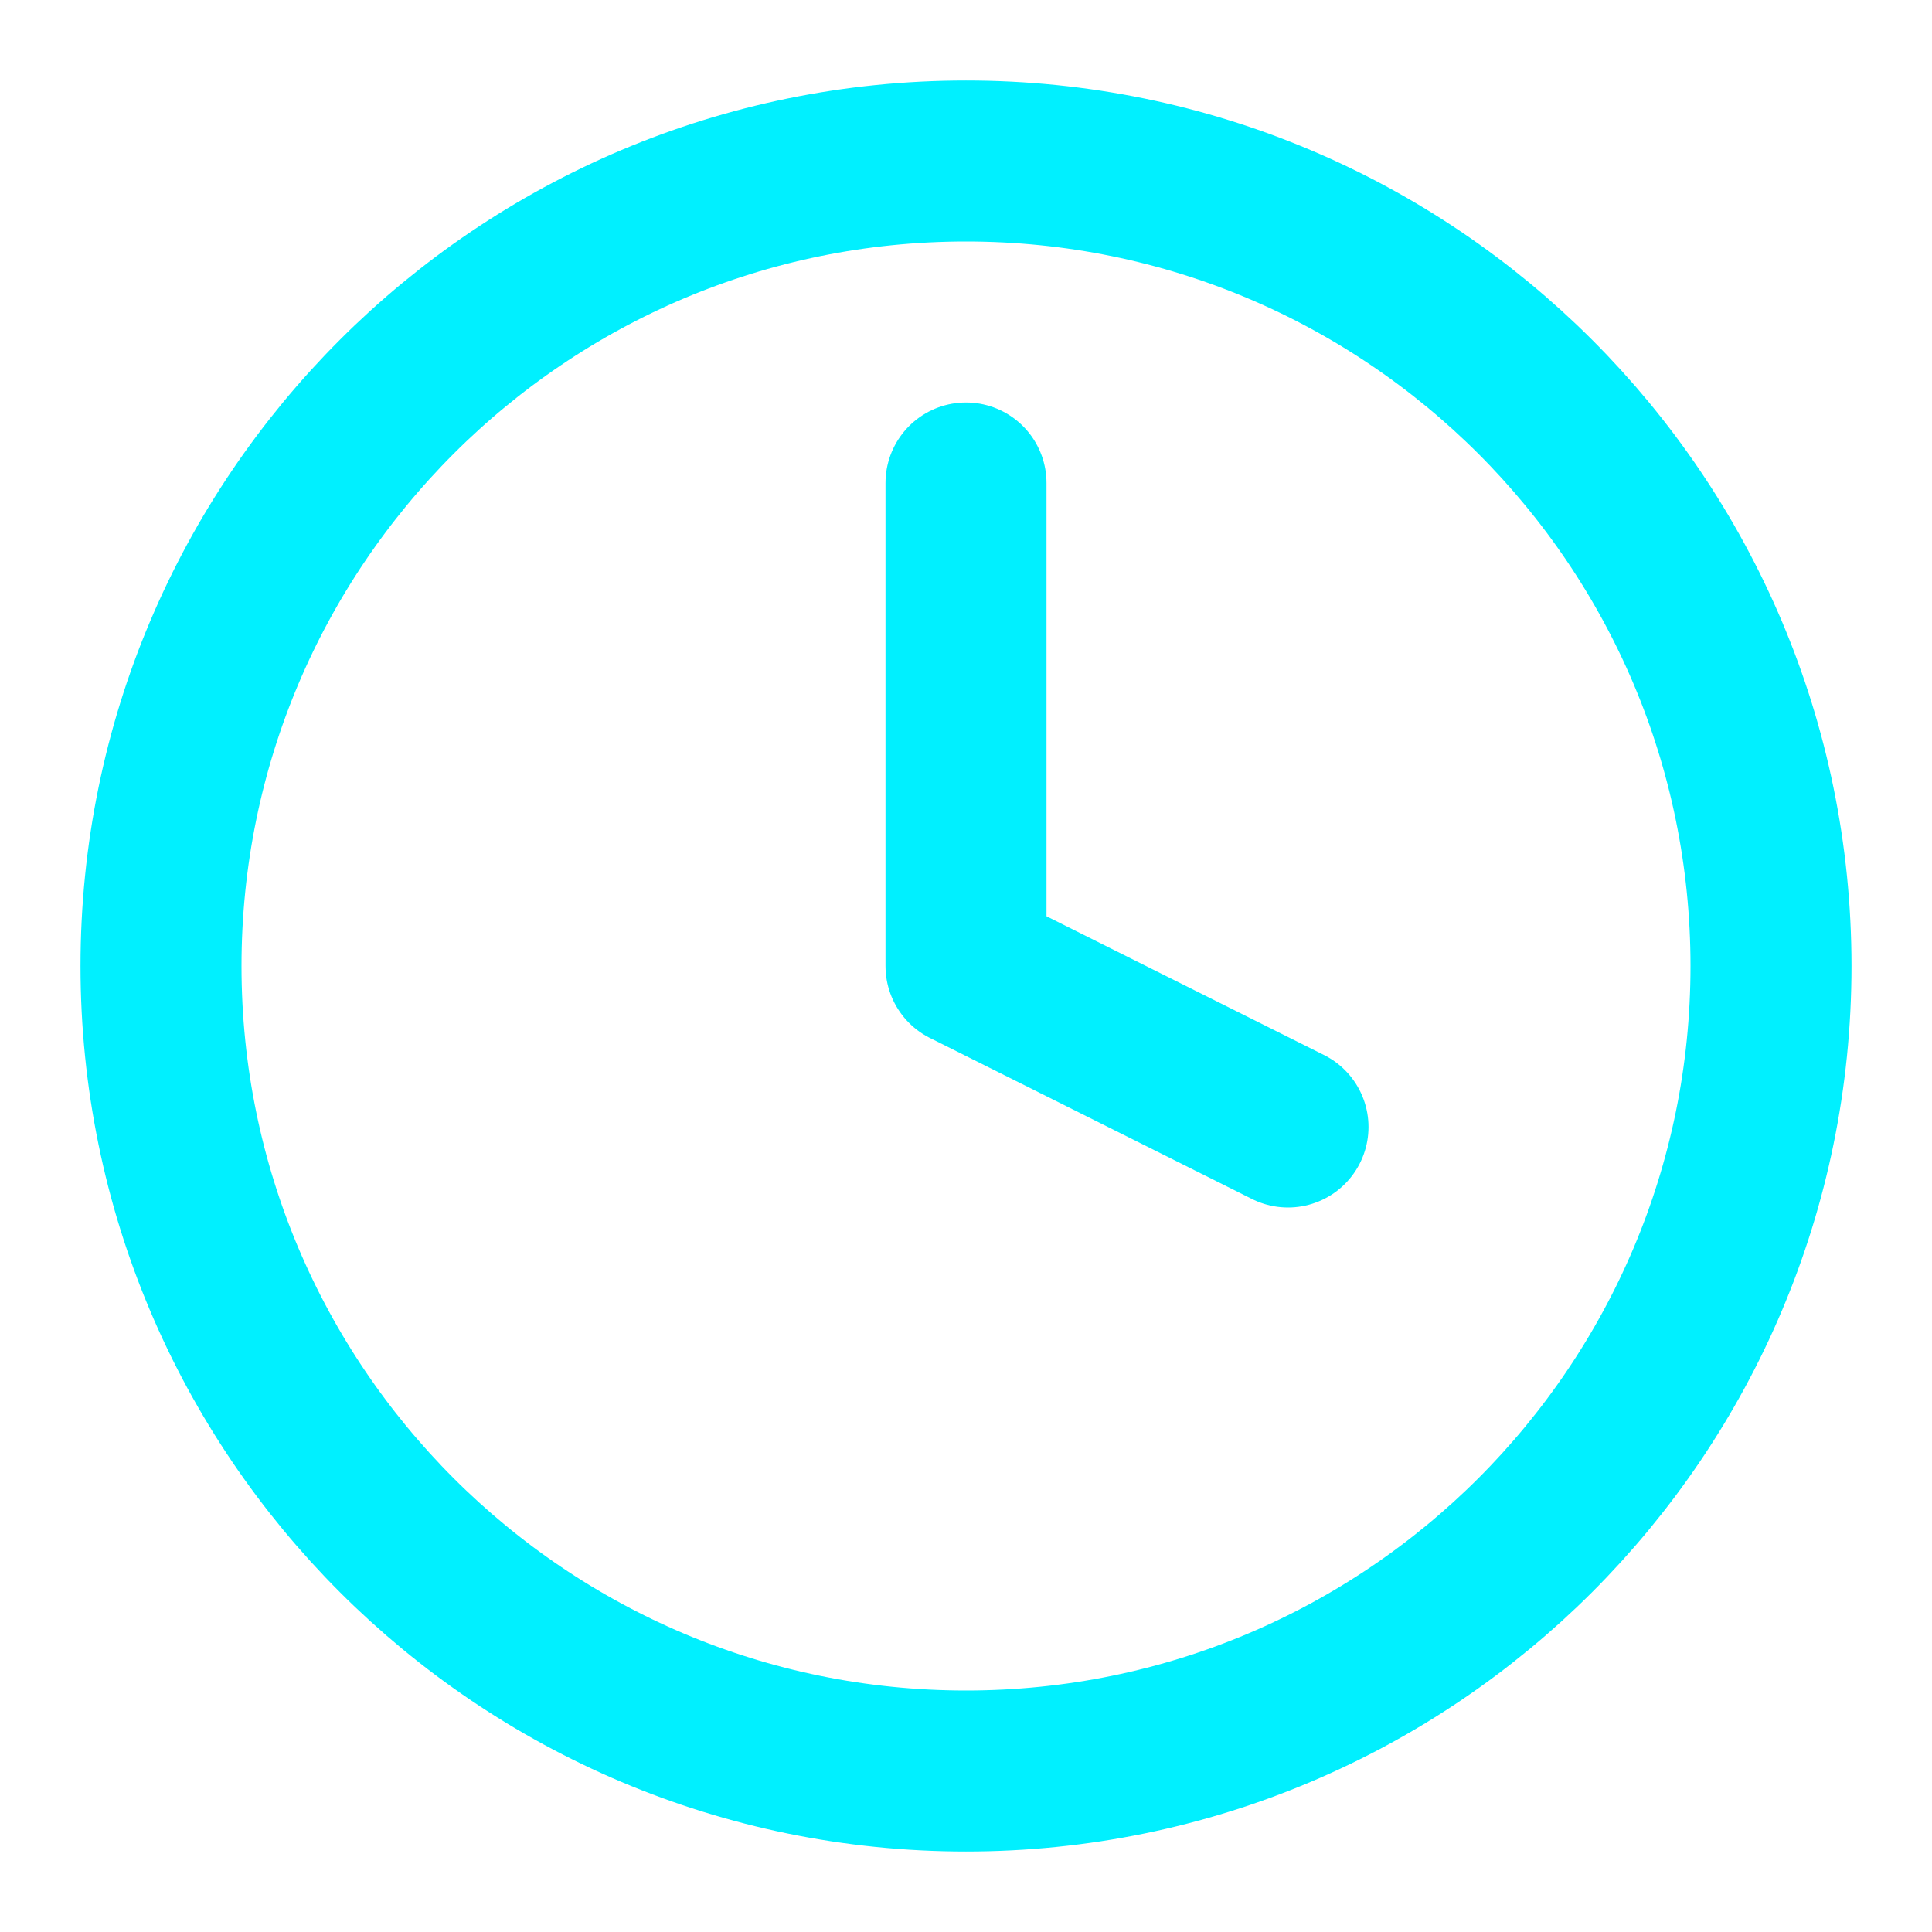
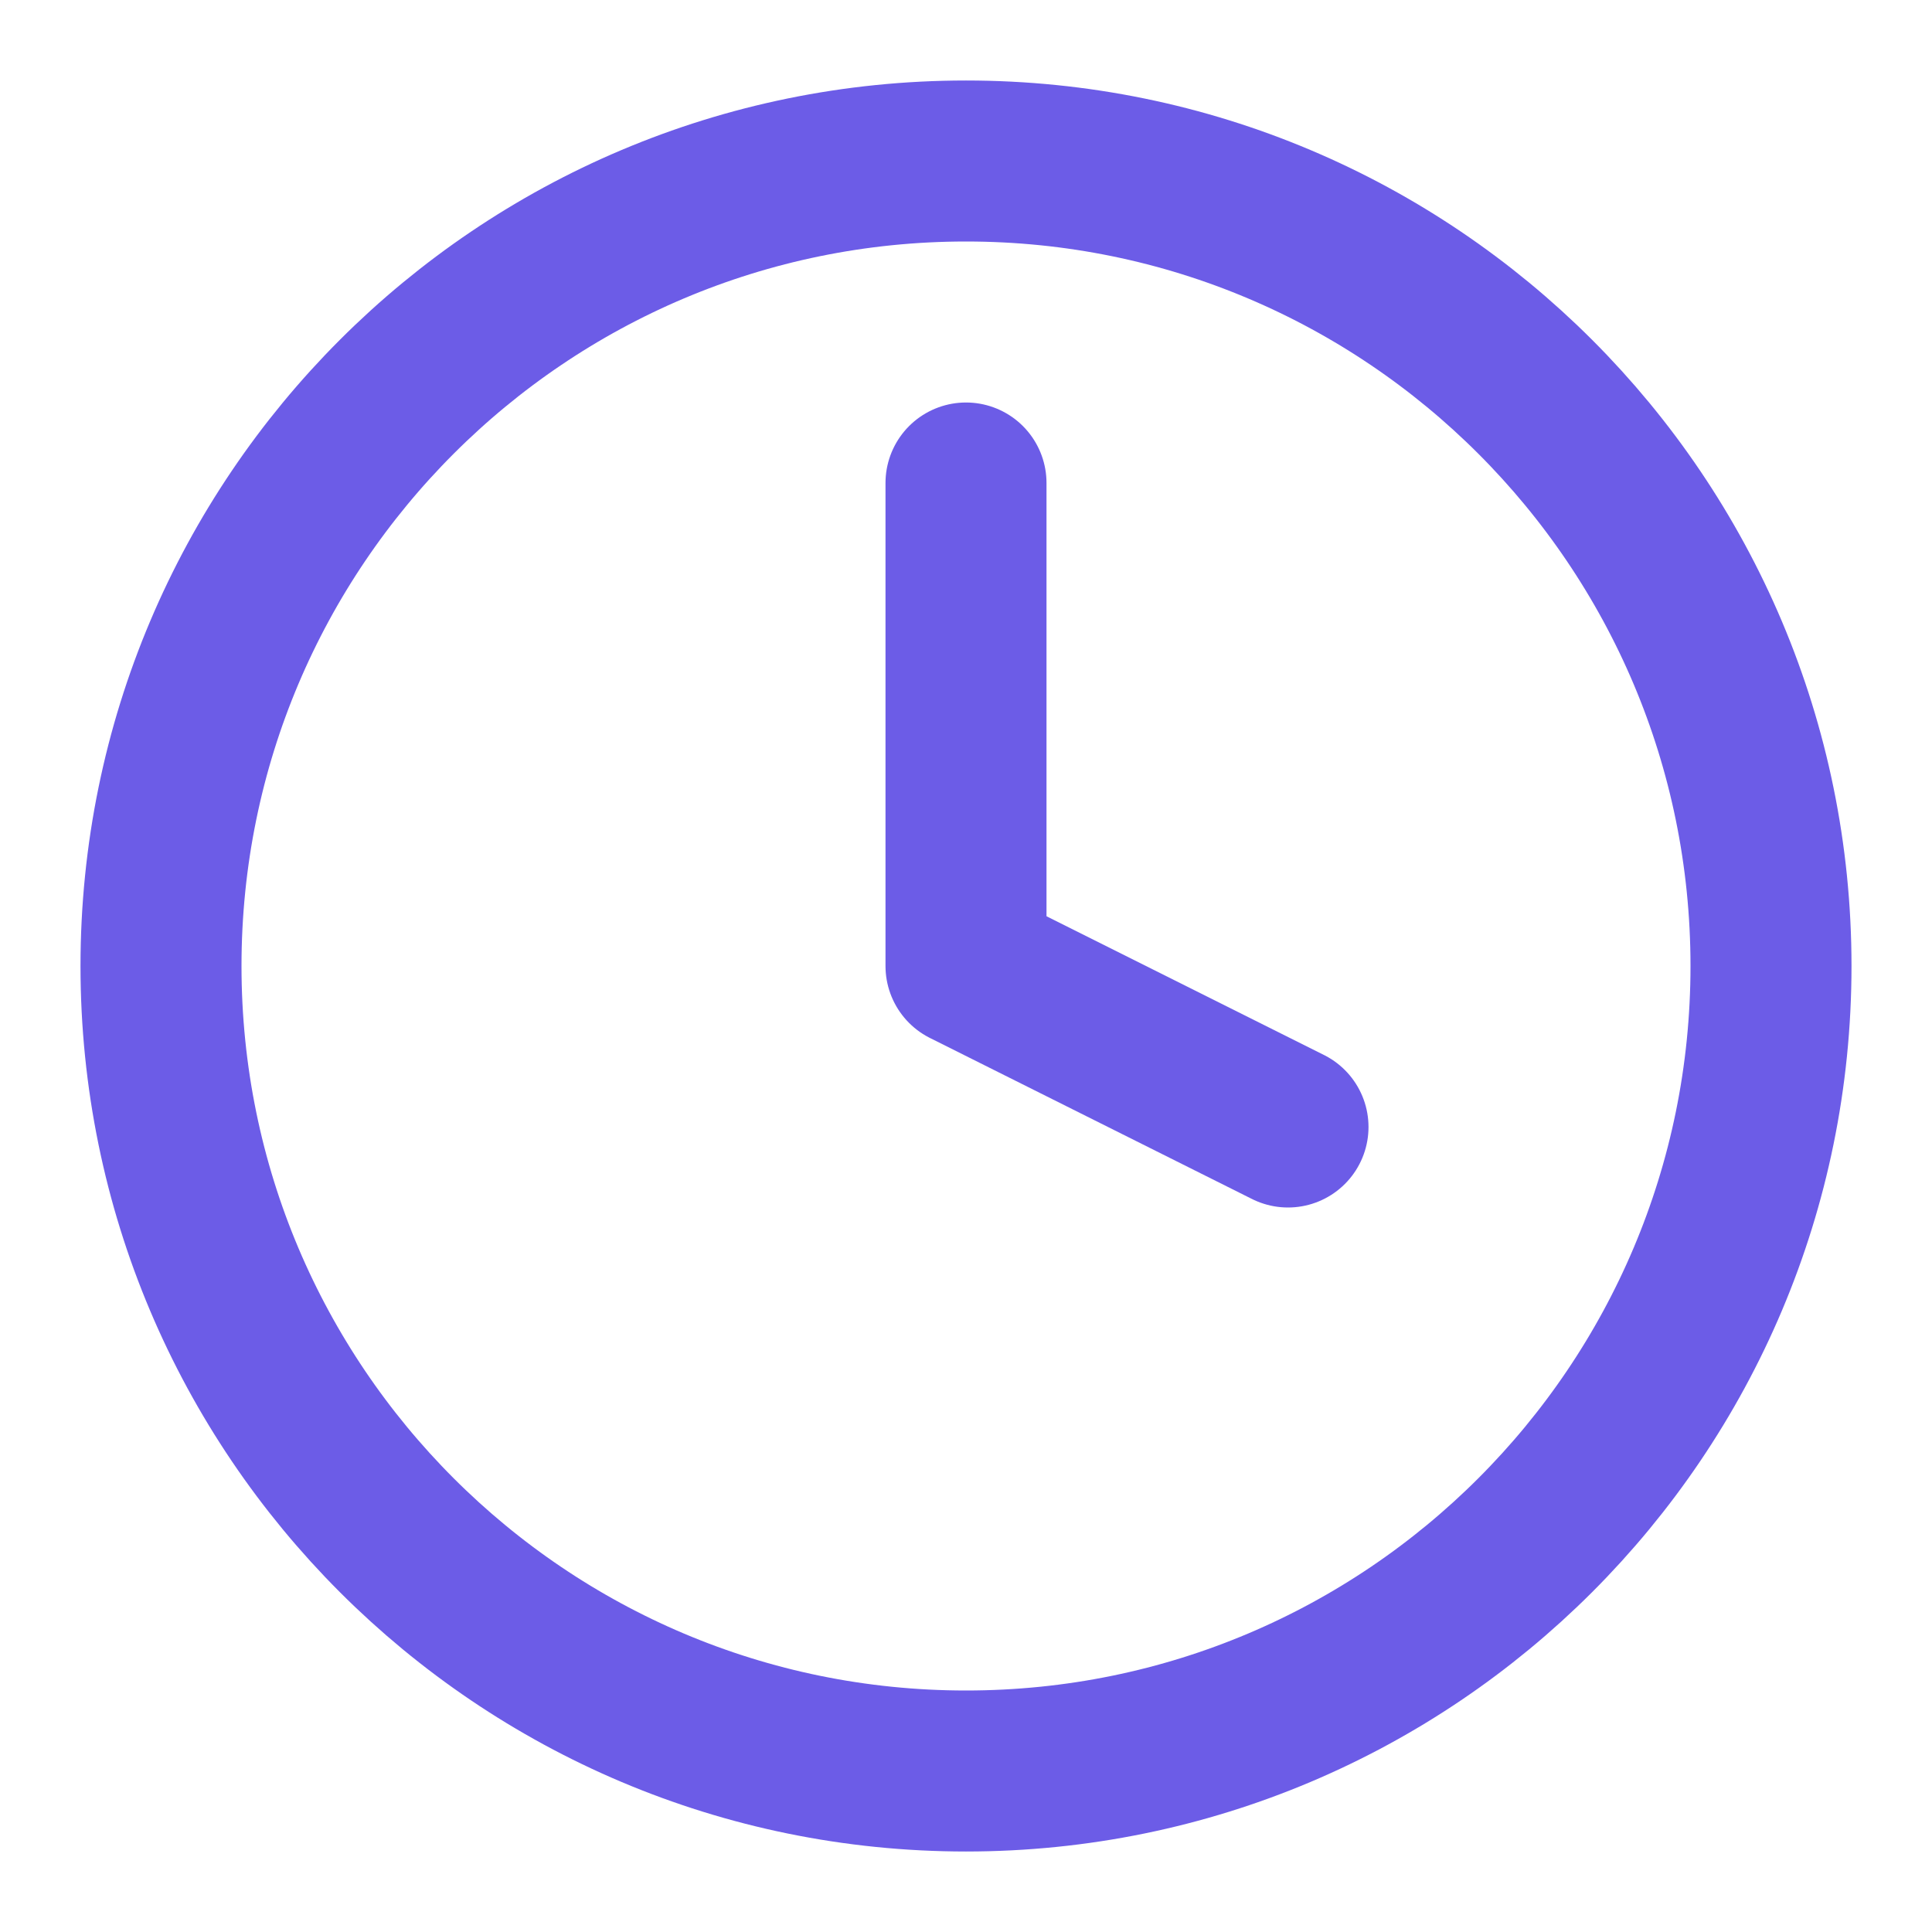
- <svg xmlns="http://www.w3.org/2000/svg" width="24" height="24" viewBox="0 0 24 24" fill="none" stroke="#00f0ff" stroke-width="2" stroke-linecap="round" stroke-linejoin="round">
+ <svg xmlns="http://www.w3.org/2000/svg" width="24" height="24" viewBox="0 0 24 24" fill="none" stroke="#6c5ce7" stroke-width="2" stroke-linecap="round" stroke-linejoin="round">
  <circle cx="12" cy="12" r="10" />
  <polyline points="12 6 12 12 16 14" />
</svg>
